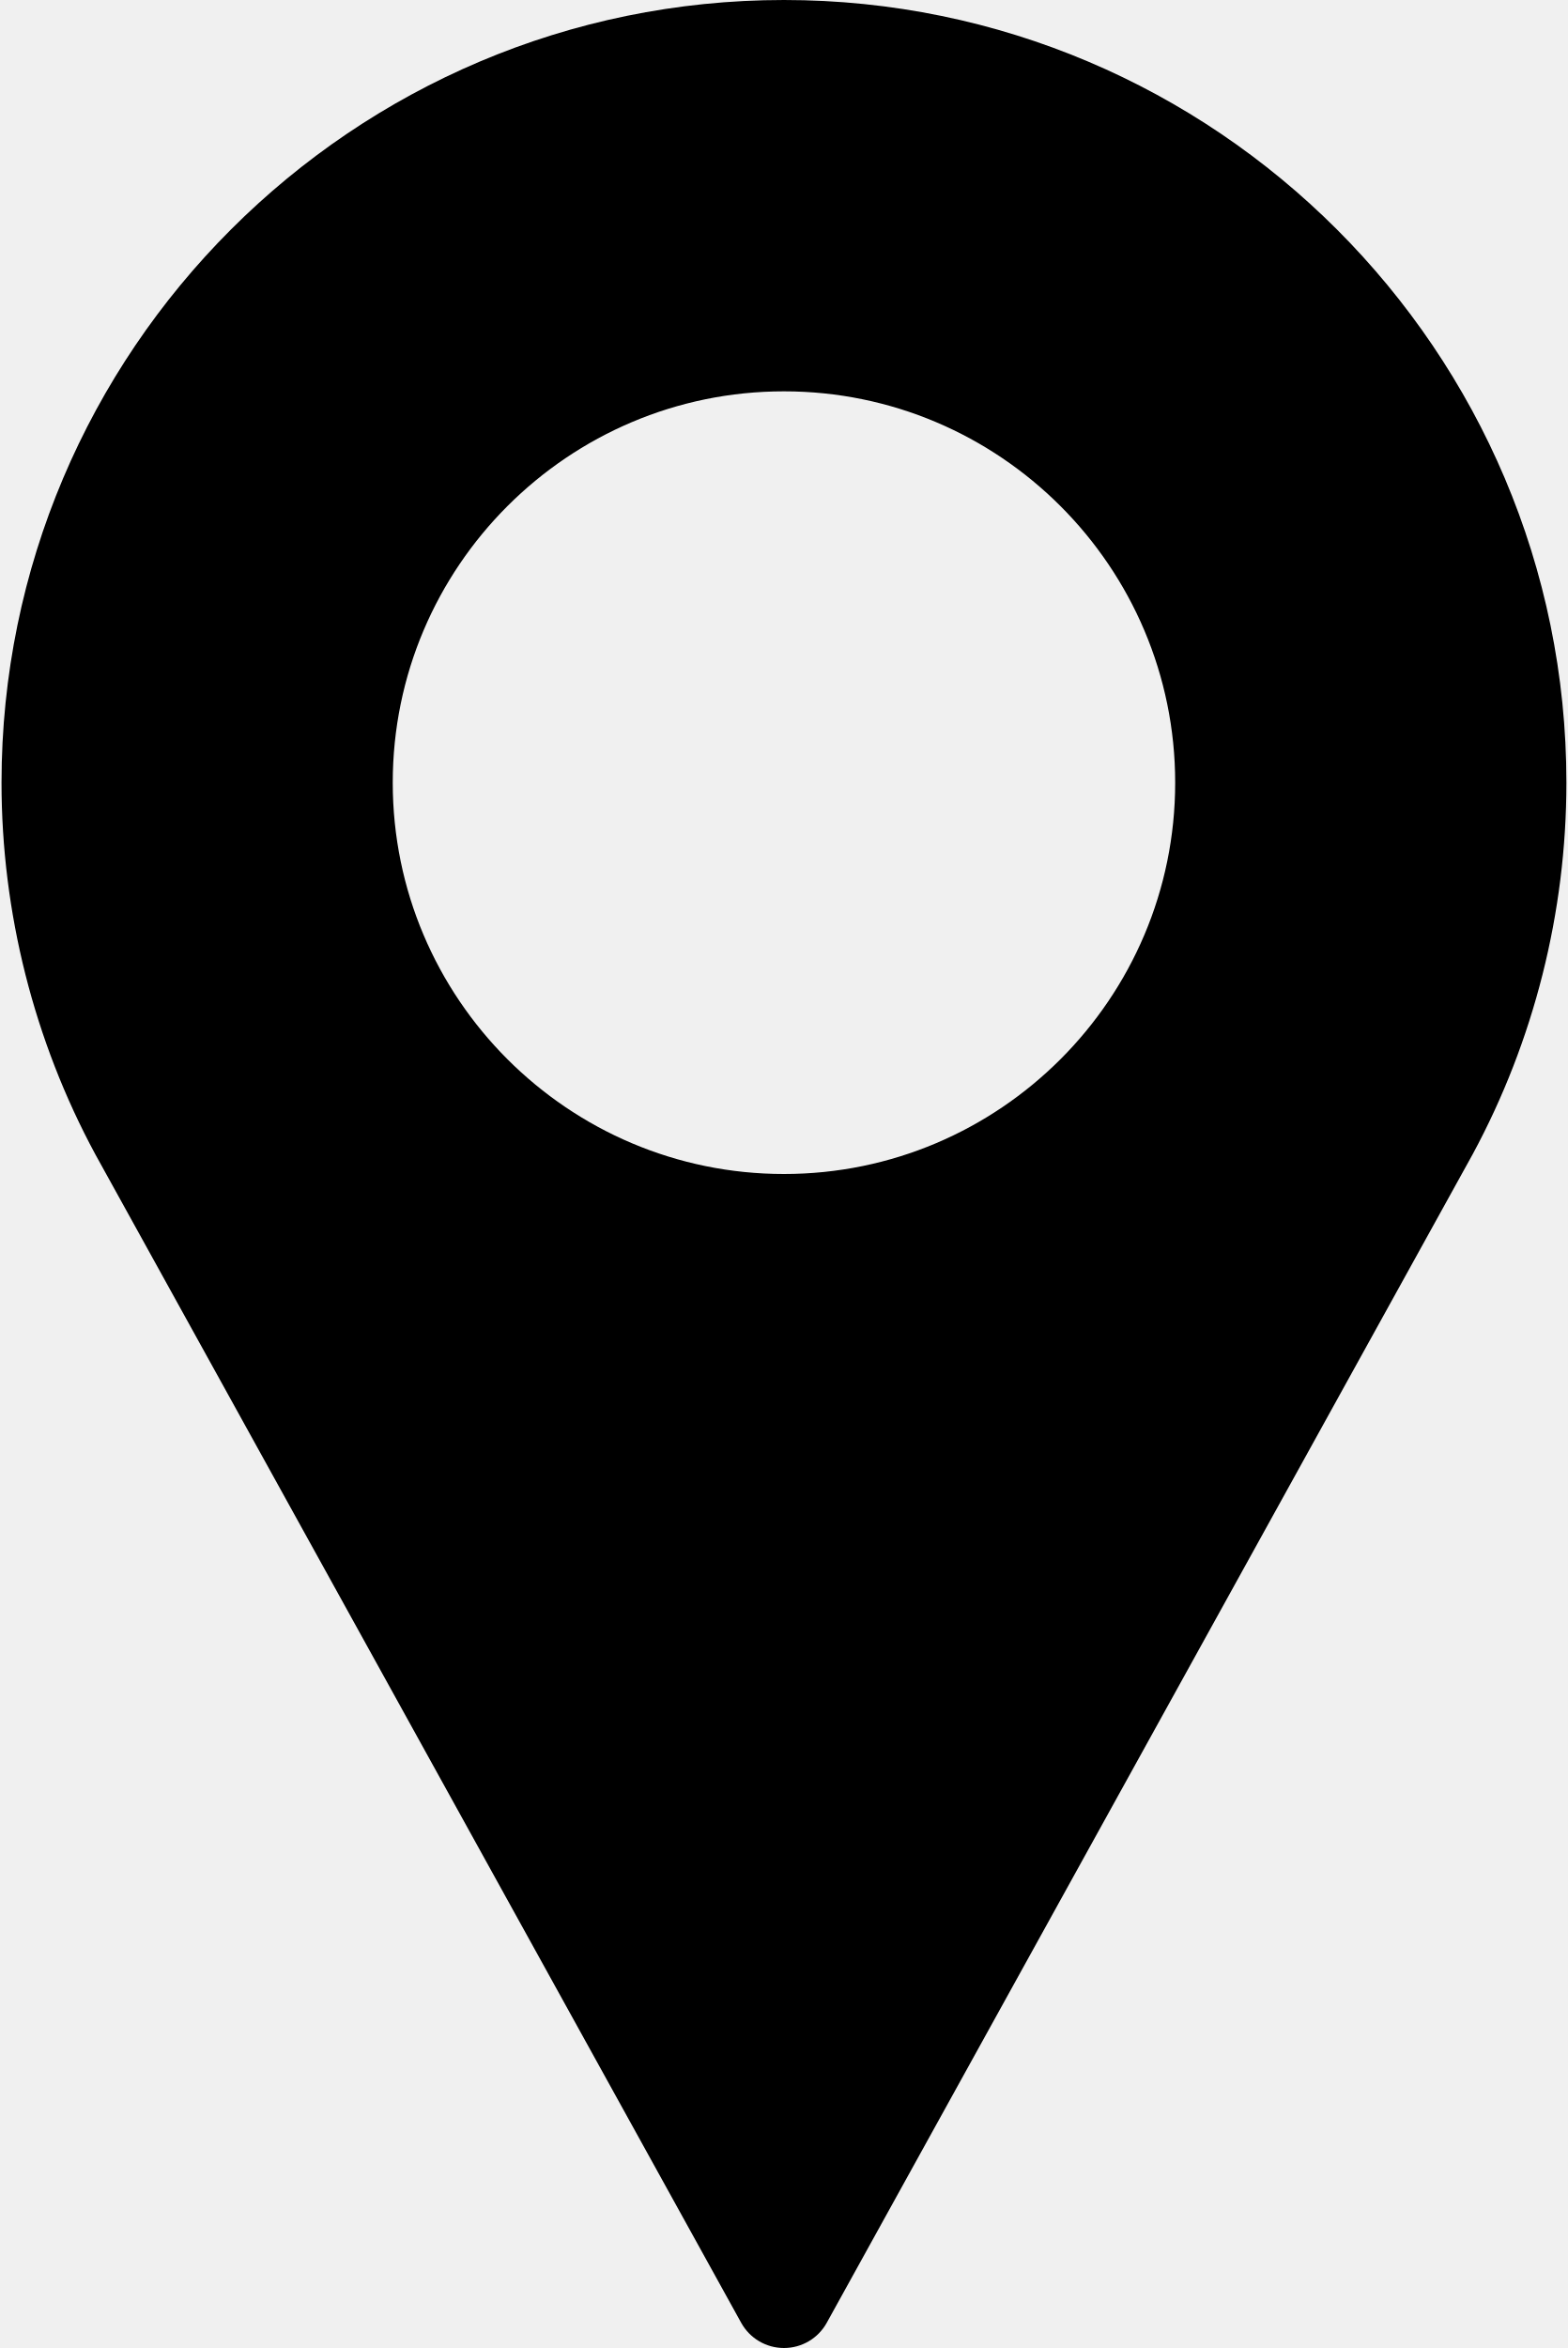
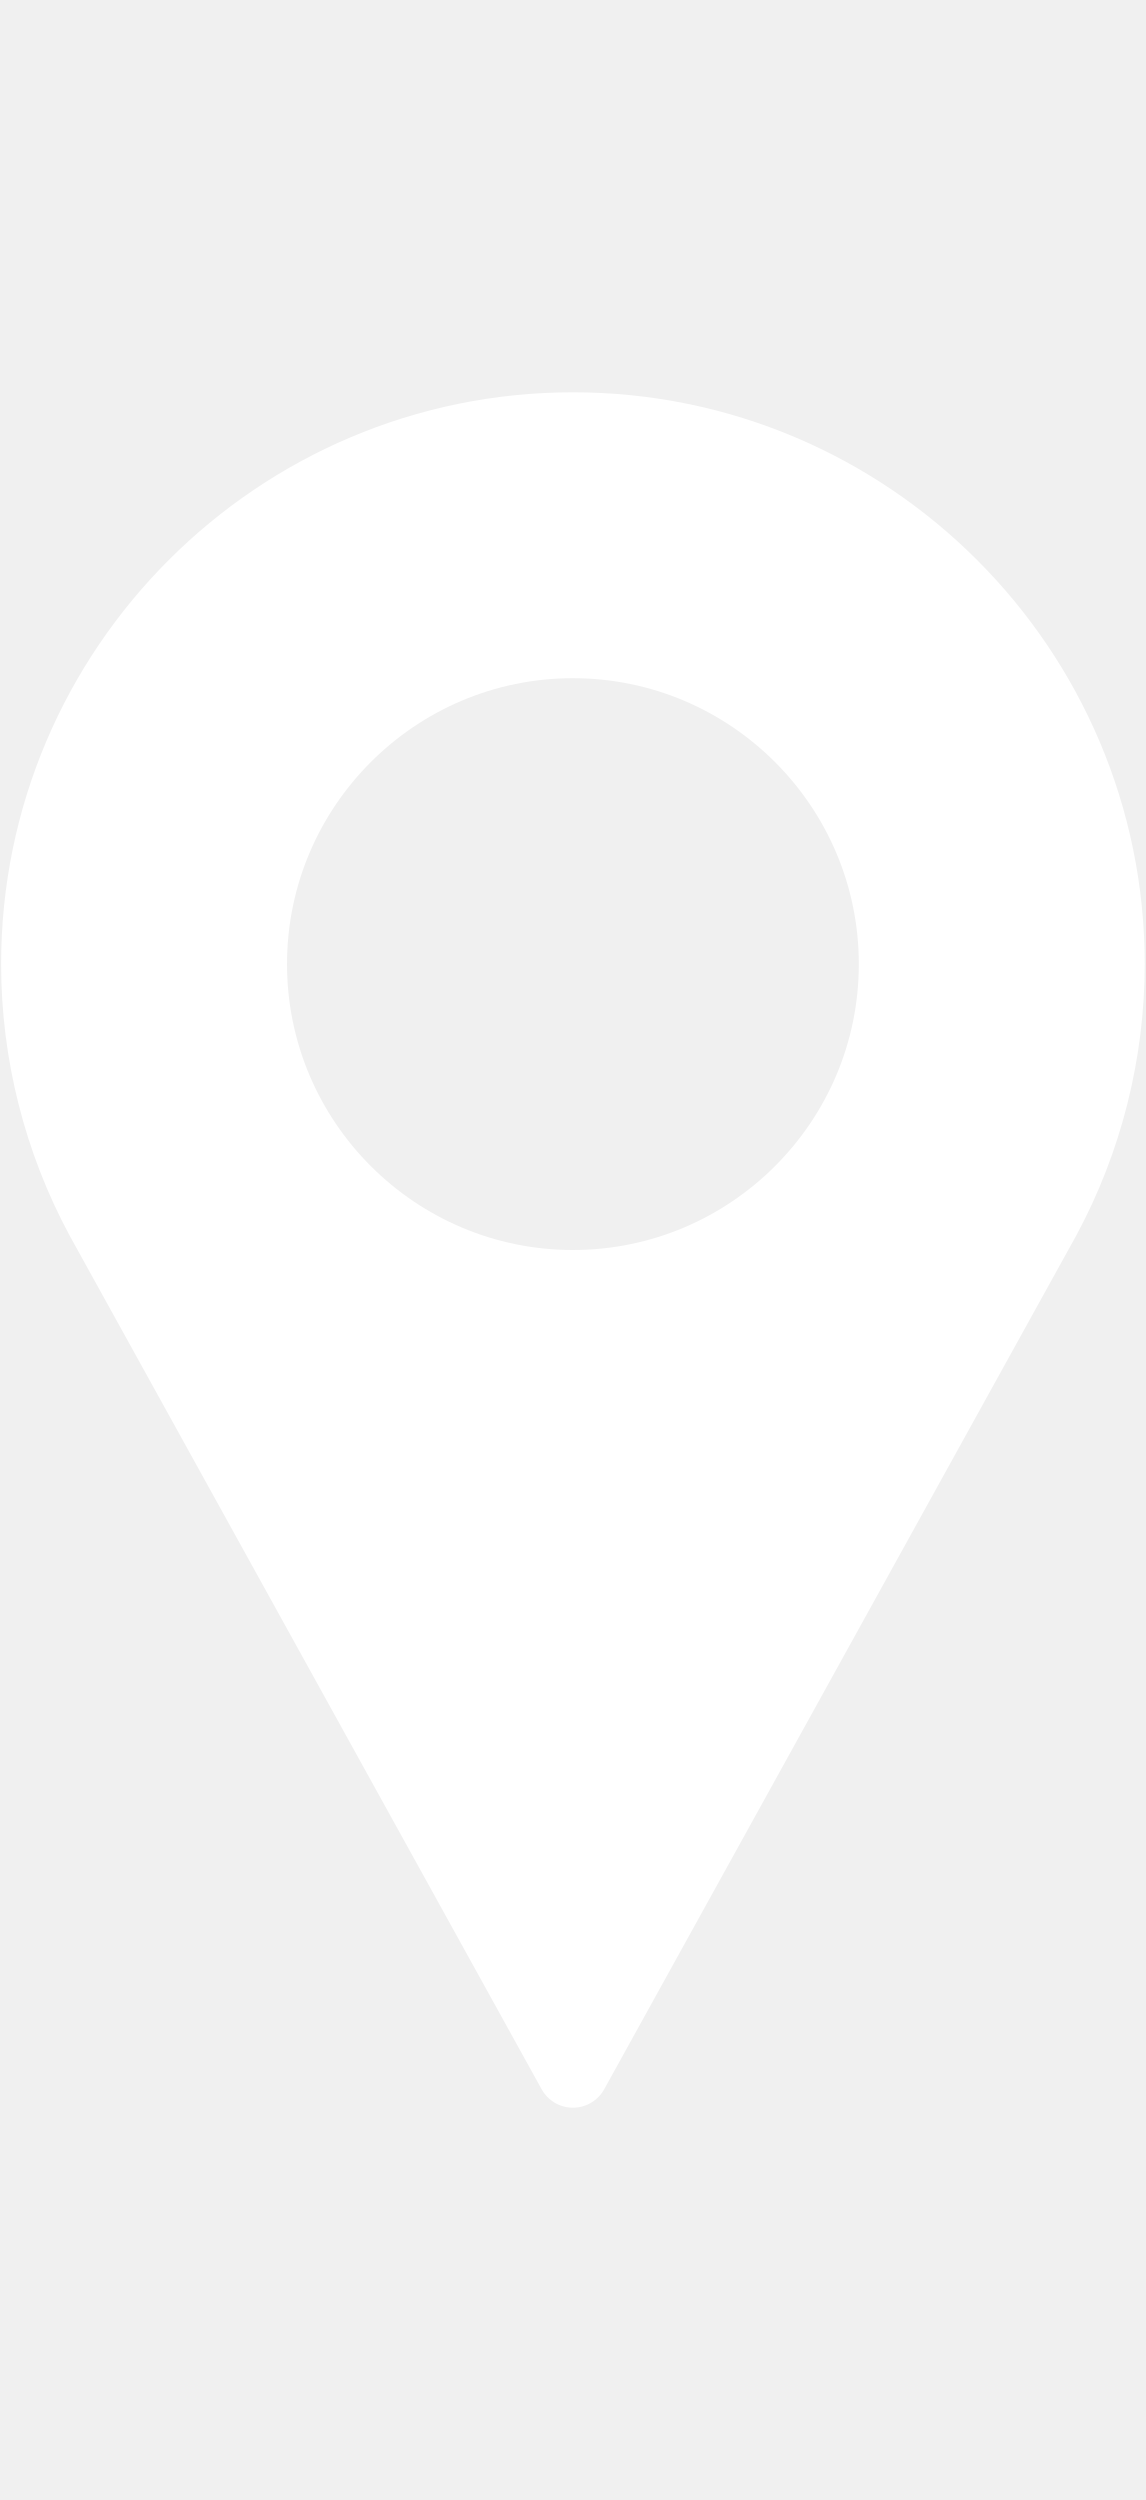
- <svg xmlns="http://www.w3.org/2000/svg" width="342" height="512" viewBox="0 0 342 512" fill="none">
-   <path d="M171 0C76.896 0 0.333 76.563 0.333 170.667C0.333 198.917 7.396 226.927 20.823 251.771L161.667 506.5C163.542 509.896 167.115 512 171 512C174.885 512 178.458 509.896 180.333 506.5L321.229 251.687C334.604 226.927 341.667 198.916 341.667 170.666C341.667 76.563 265.104 0 171 0ZM171 256C123.948 256 85.667 217.719 85.667 170.667C85.667 123.615 123.948 85.334 171 85.334C218.052 85.334 256.333 123.615 256.333 170.667C256.333 217.719 218.052 256 171 256Z" fill="#000" />
+ <svg xmlns="http://www.w3.org/2000/svg" width="110" height="240" viewBox="0 0 342 512" fill="none">
+   <path d="M171 0C76.896 0 0.333 76.563 0.333 170.667C0.333 198.917 7.396 226.927 20.823 251.771L161.667 506.5C163.542 509.896 167.115 512 171 512C174.885 512 178.458 509.896 180.333 506.5L321.229 251.687C334.604 226.927 341.667 198.916 341.667 170.666C341.667 76.563 265.104 0 171 0ZM171 256C123.948 256 85.667 217.719 85.667 170.667C85.667 123.615 123.948 85.334 171 85.334C218.052 85.334 256.333 123.615 256.333 170.667C256.333 217.719 218.052 256 171 256Z" fill="#fff" />
</svg>
